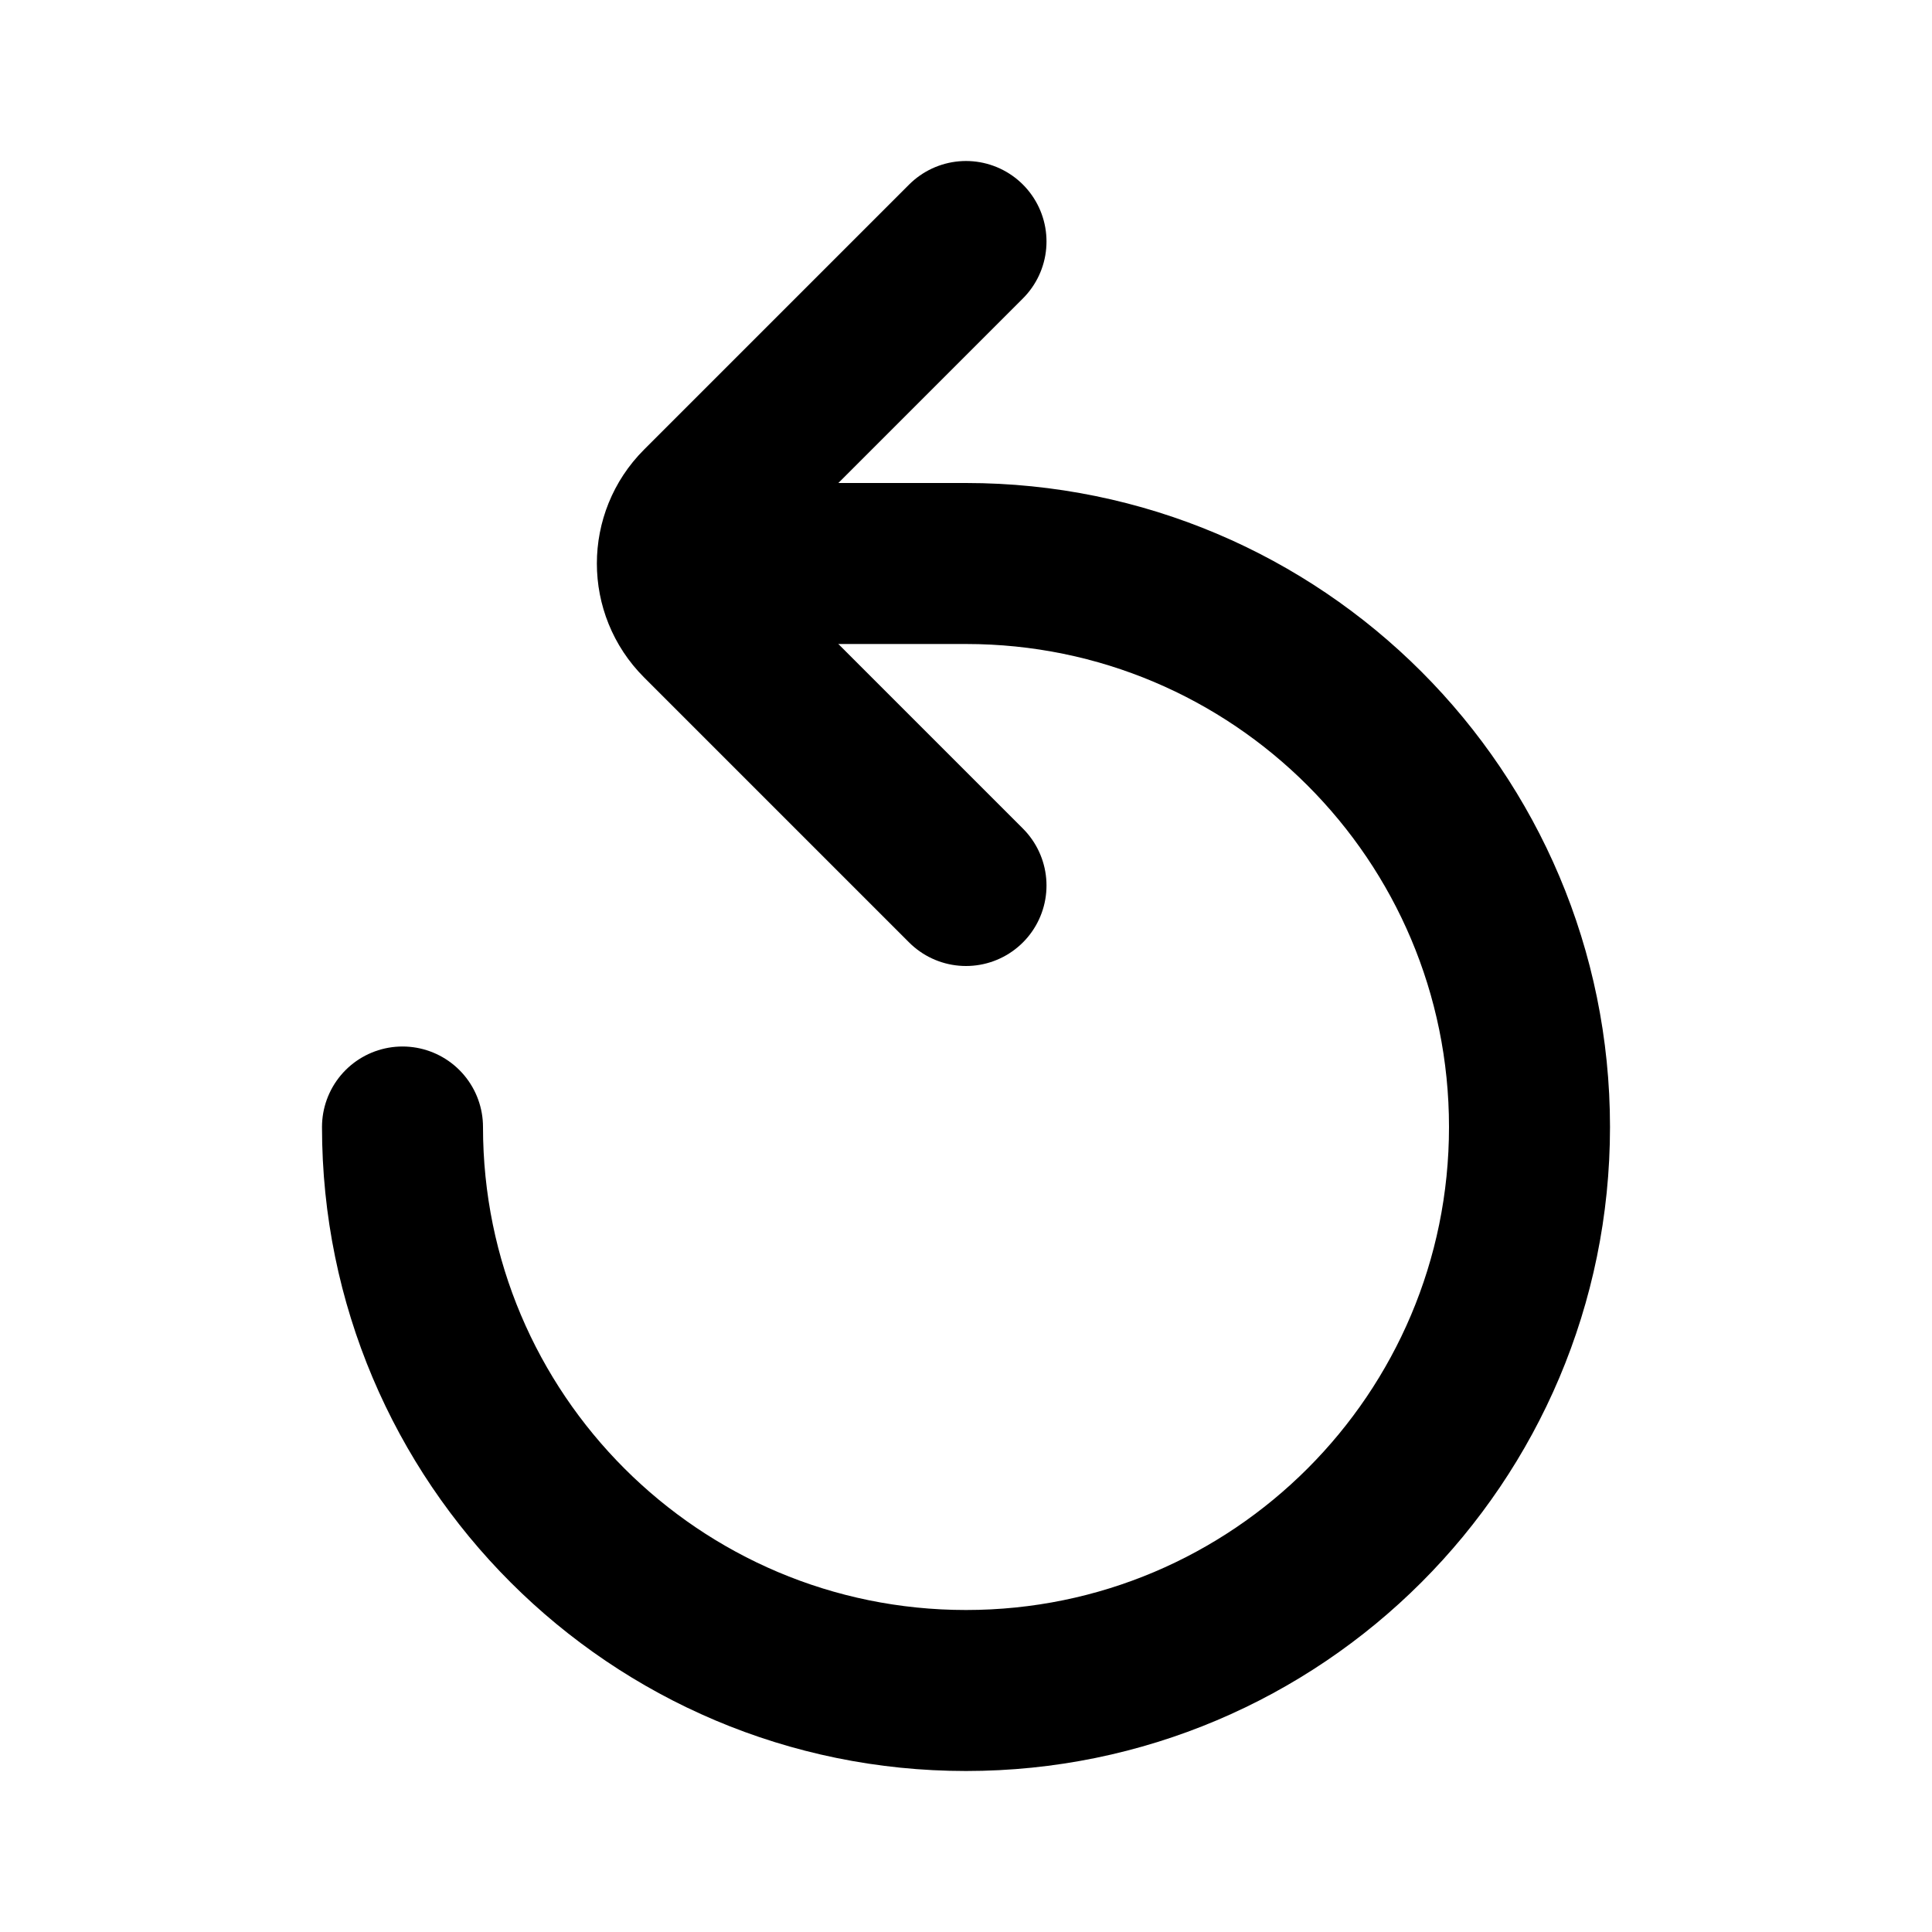
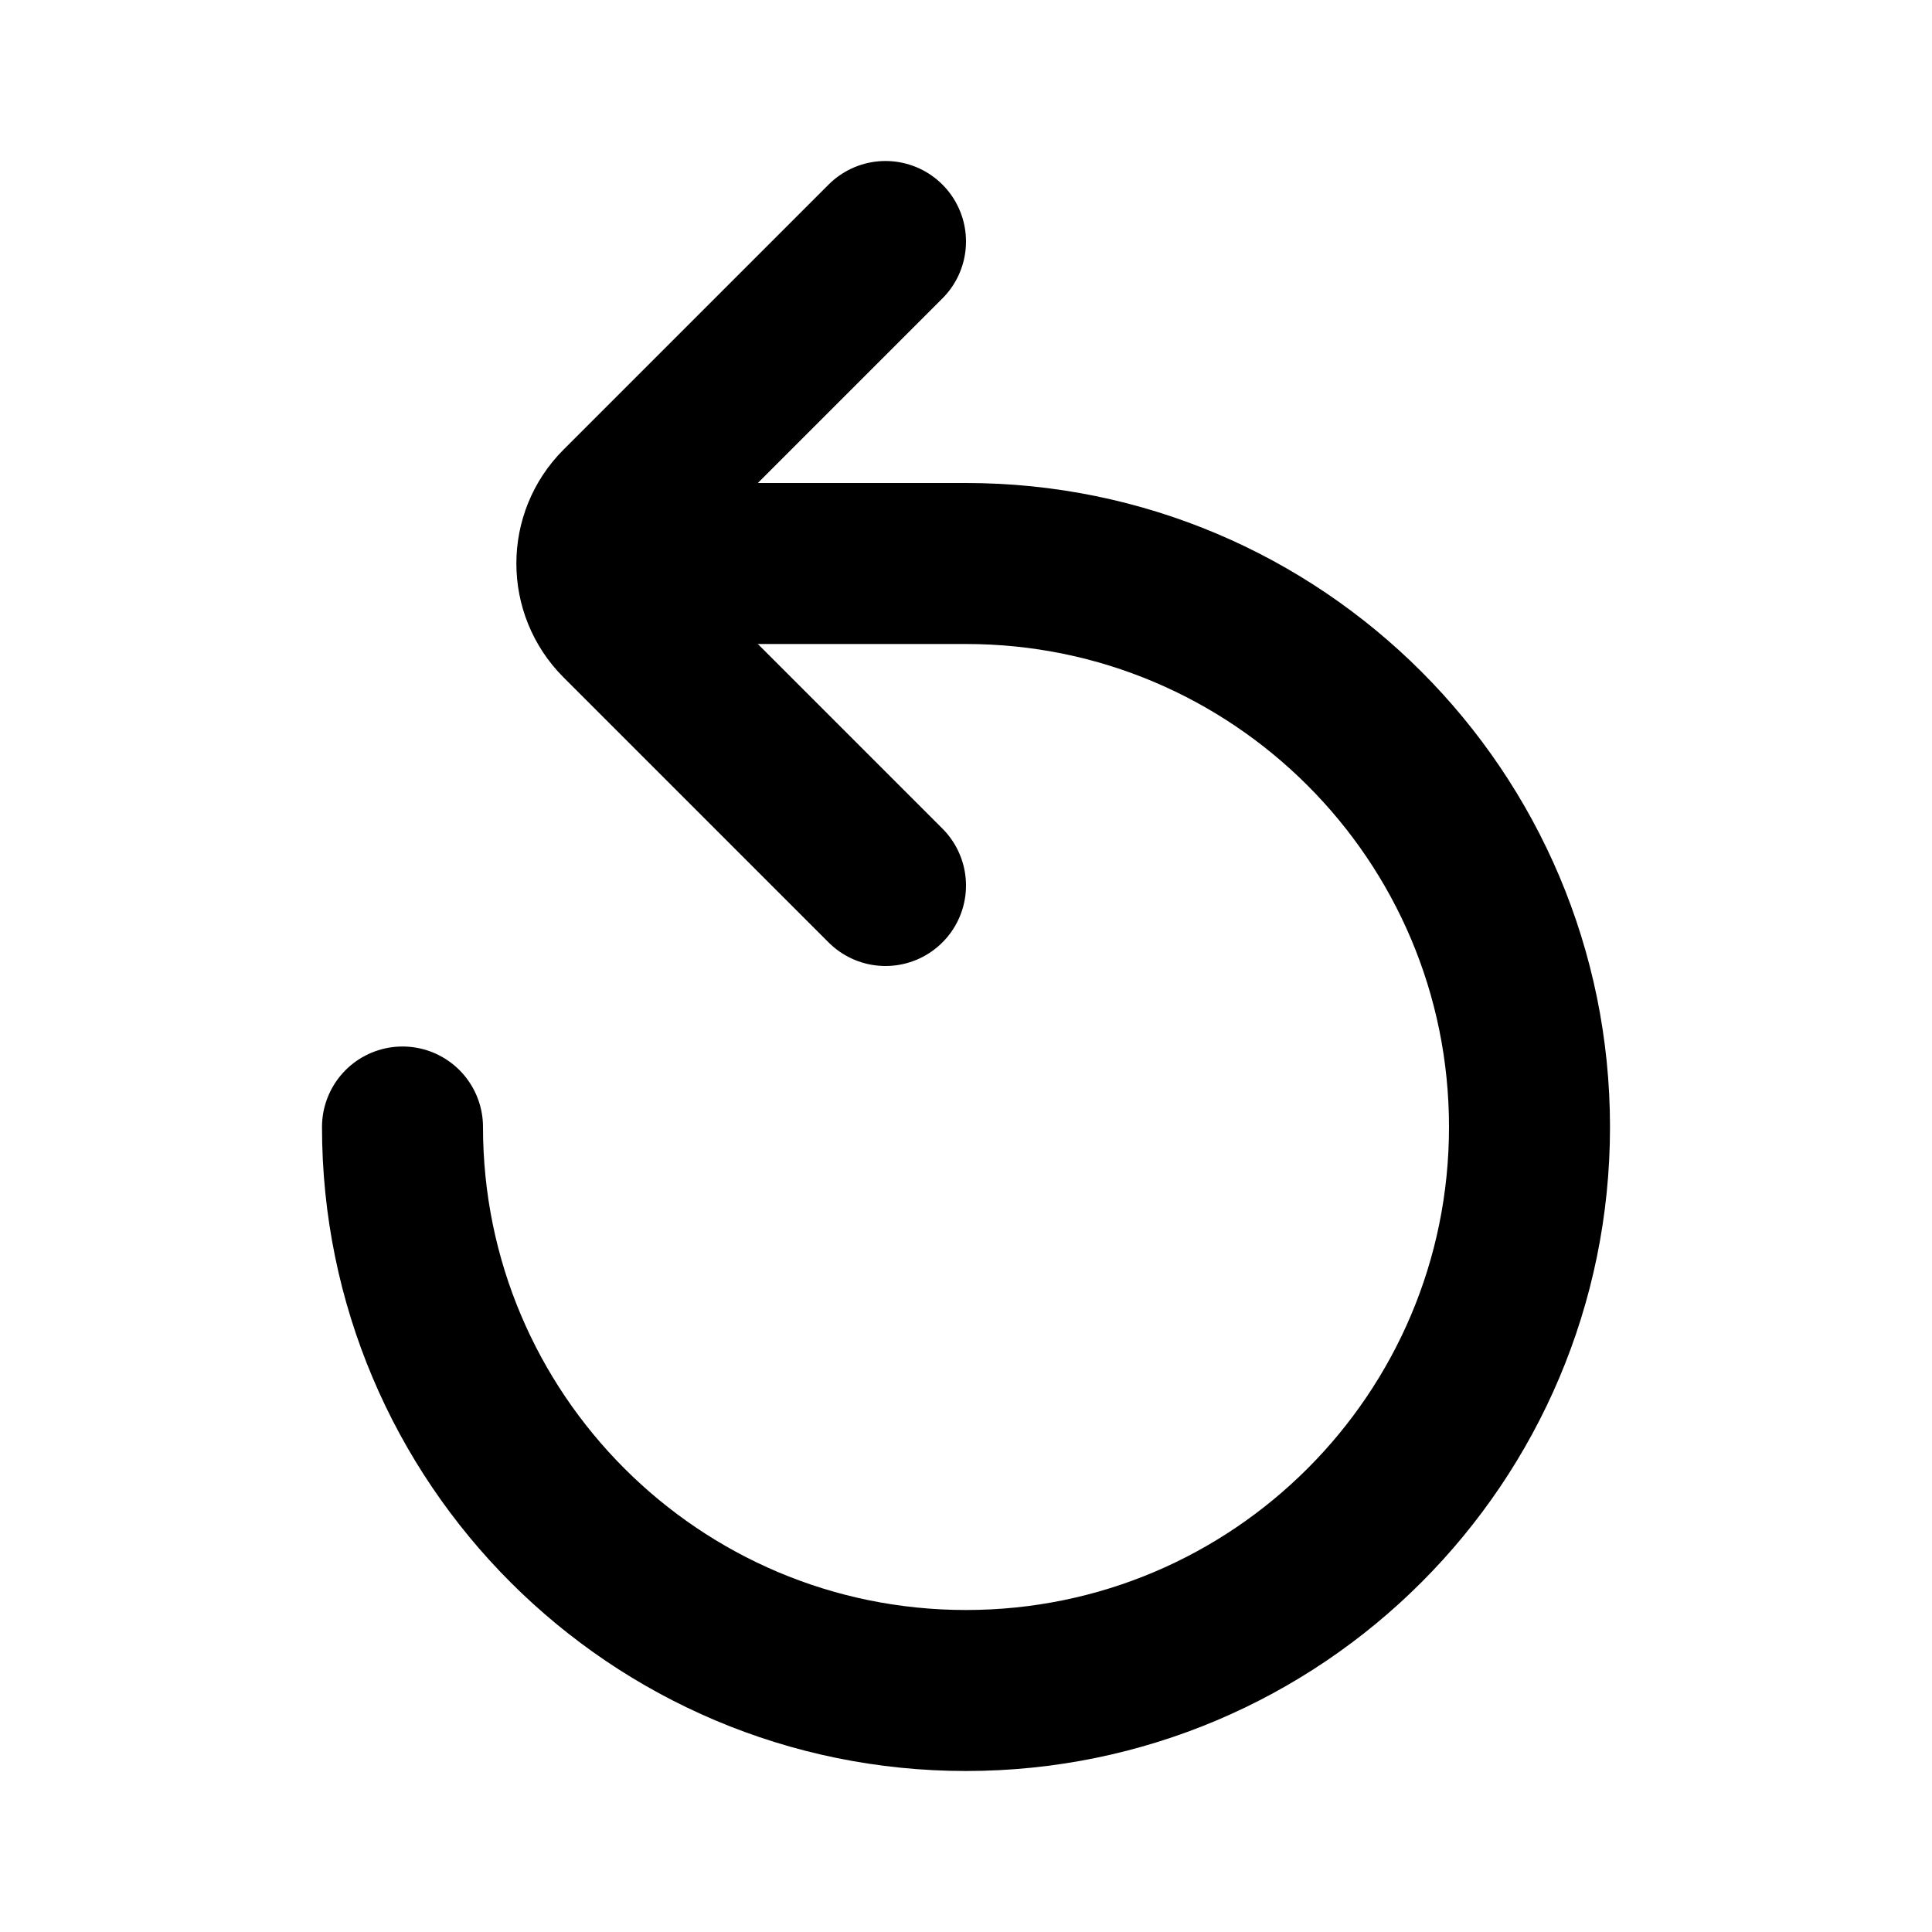
<svg xmlns="http://www.w3.org/2000/svg" width="24" height="24" viewBox="0 0 24 24" fill="none">
-   <path d="M5 14C5 17.866 8.134 21 12 21C15.866 21 19 17.866 19 14C19 10.134 15.866 7 12 7H8.5" stroke="black" stroke-width="2" stroke-linecap="round" />
-   <path d="M12 11L8.707 7.707C8.317 7.317 8.317 6.683 8.707 6.293L12 3" stroke="black" stroke-width="2" stroke-linecap="round" stroke-linejoin="round" />
+   <path d="M5 14C5 17.866 8.134 21 12 21C15.866 21 19 17.866 19 14C19 10.134 15.866 7 12 7H8" stroke="black" stroke-width="2" stroke-linecap="round" />
+   <path d="M11 11L7.707 7.707C7.317 7.317 7.317 6.683 7.707 6.293L11 3" stroke="black" stroke-width="2" stroke-linecap="round" stroke-linejoin="round" />
</svg>
